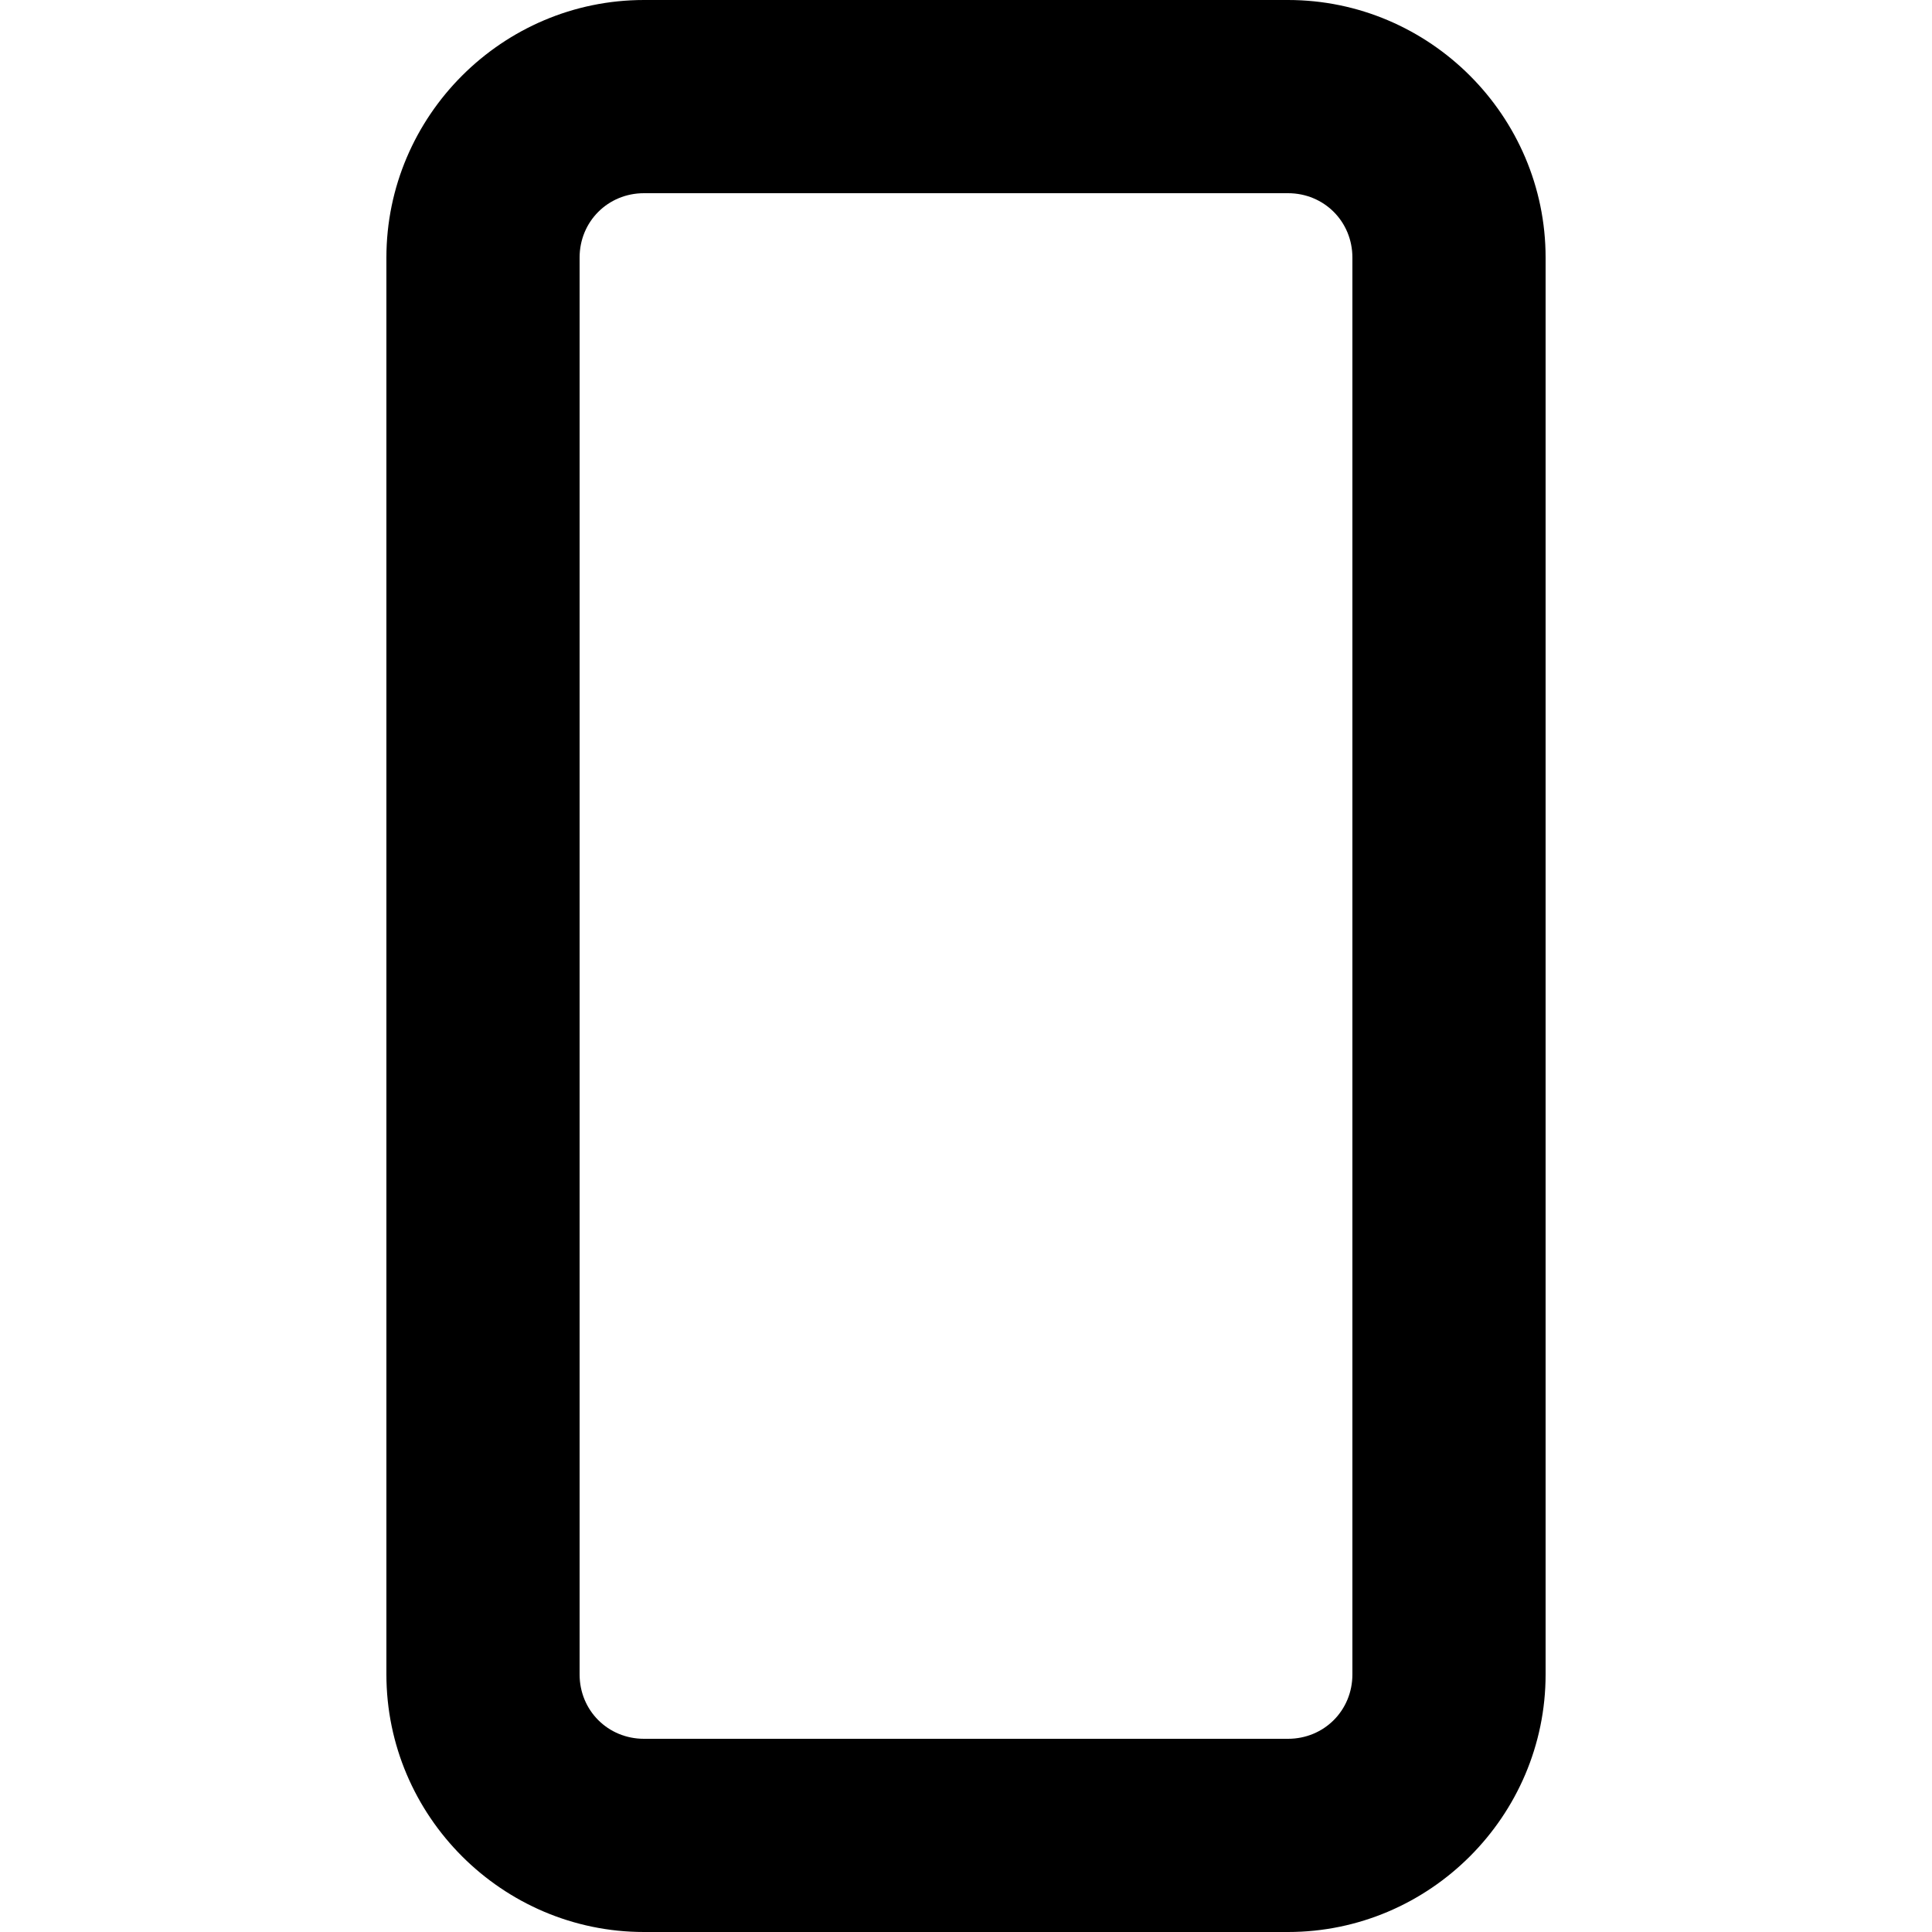
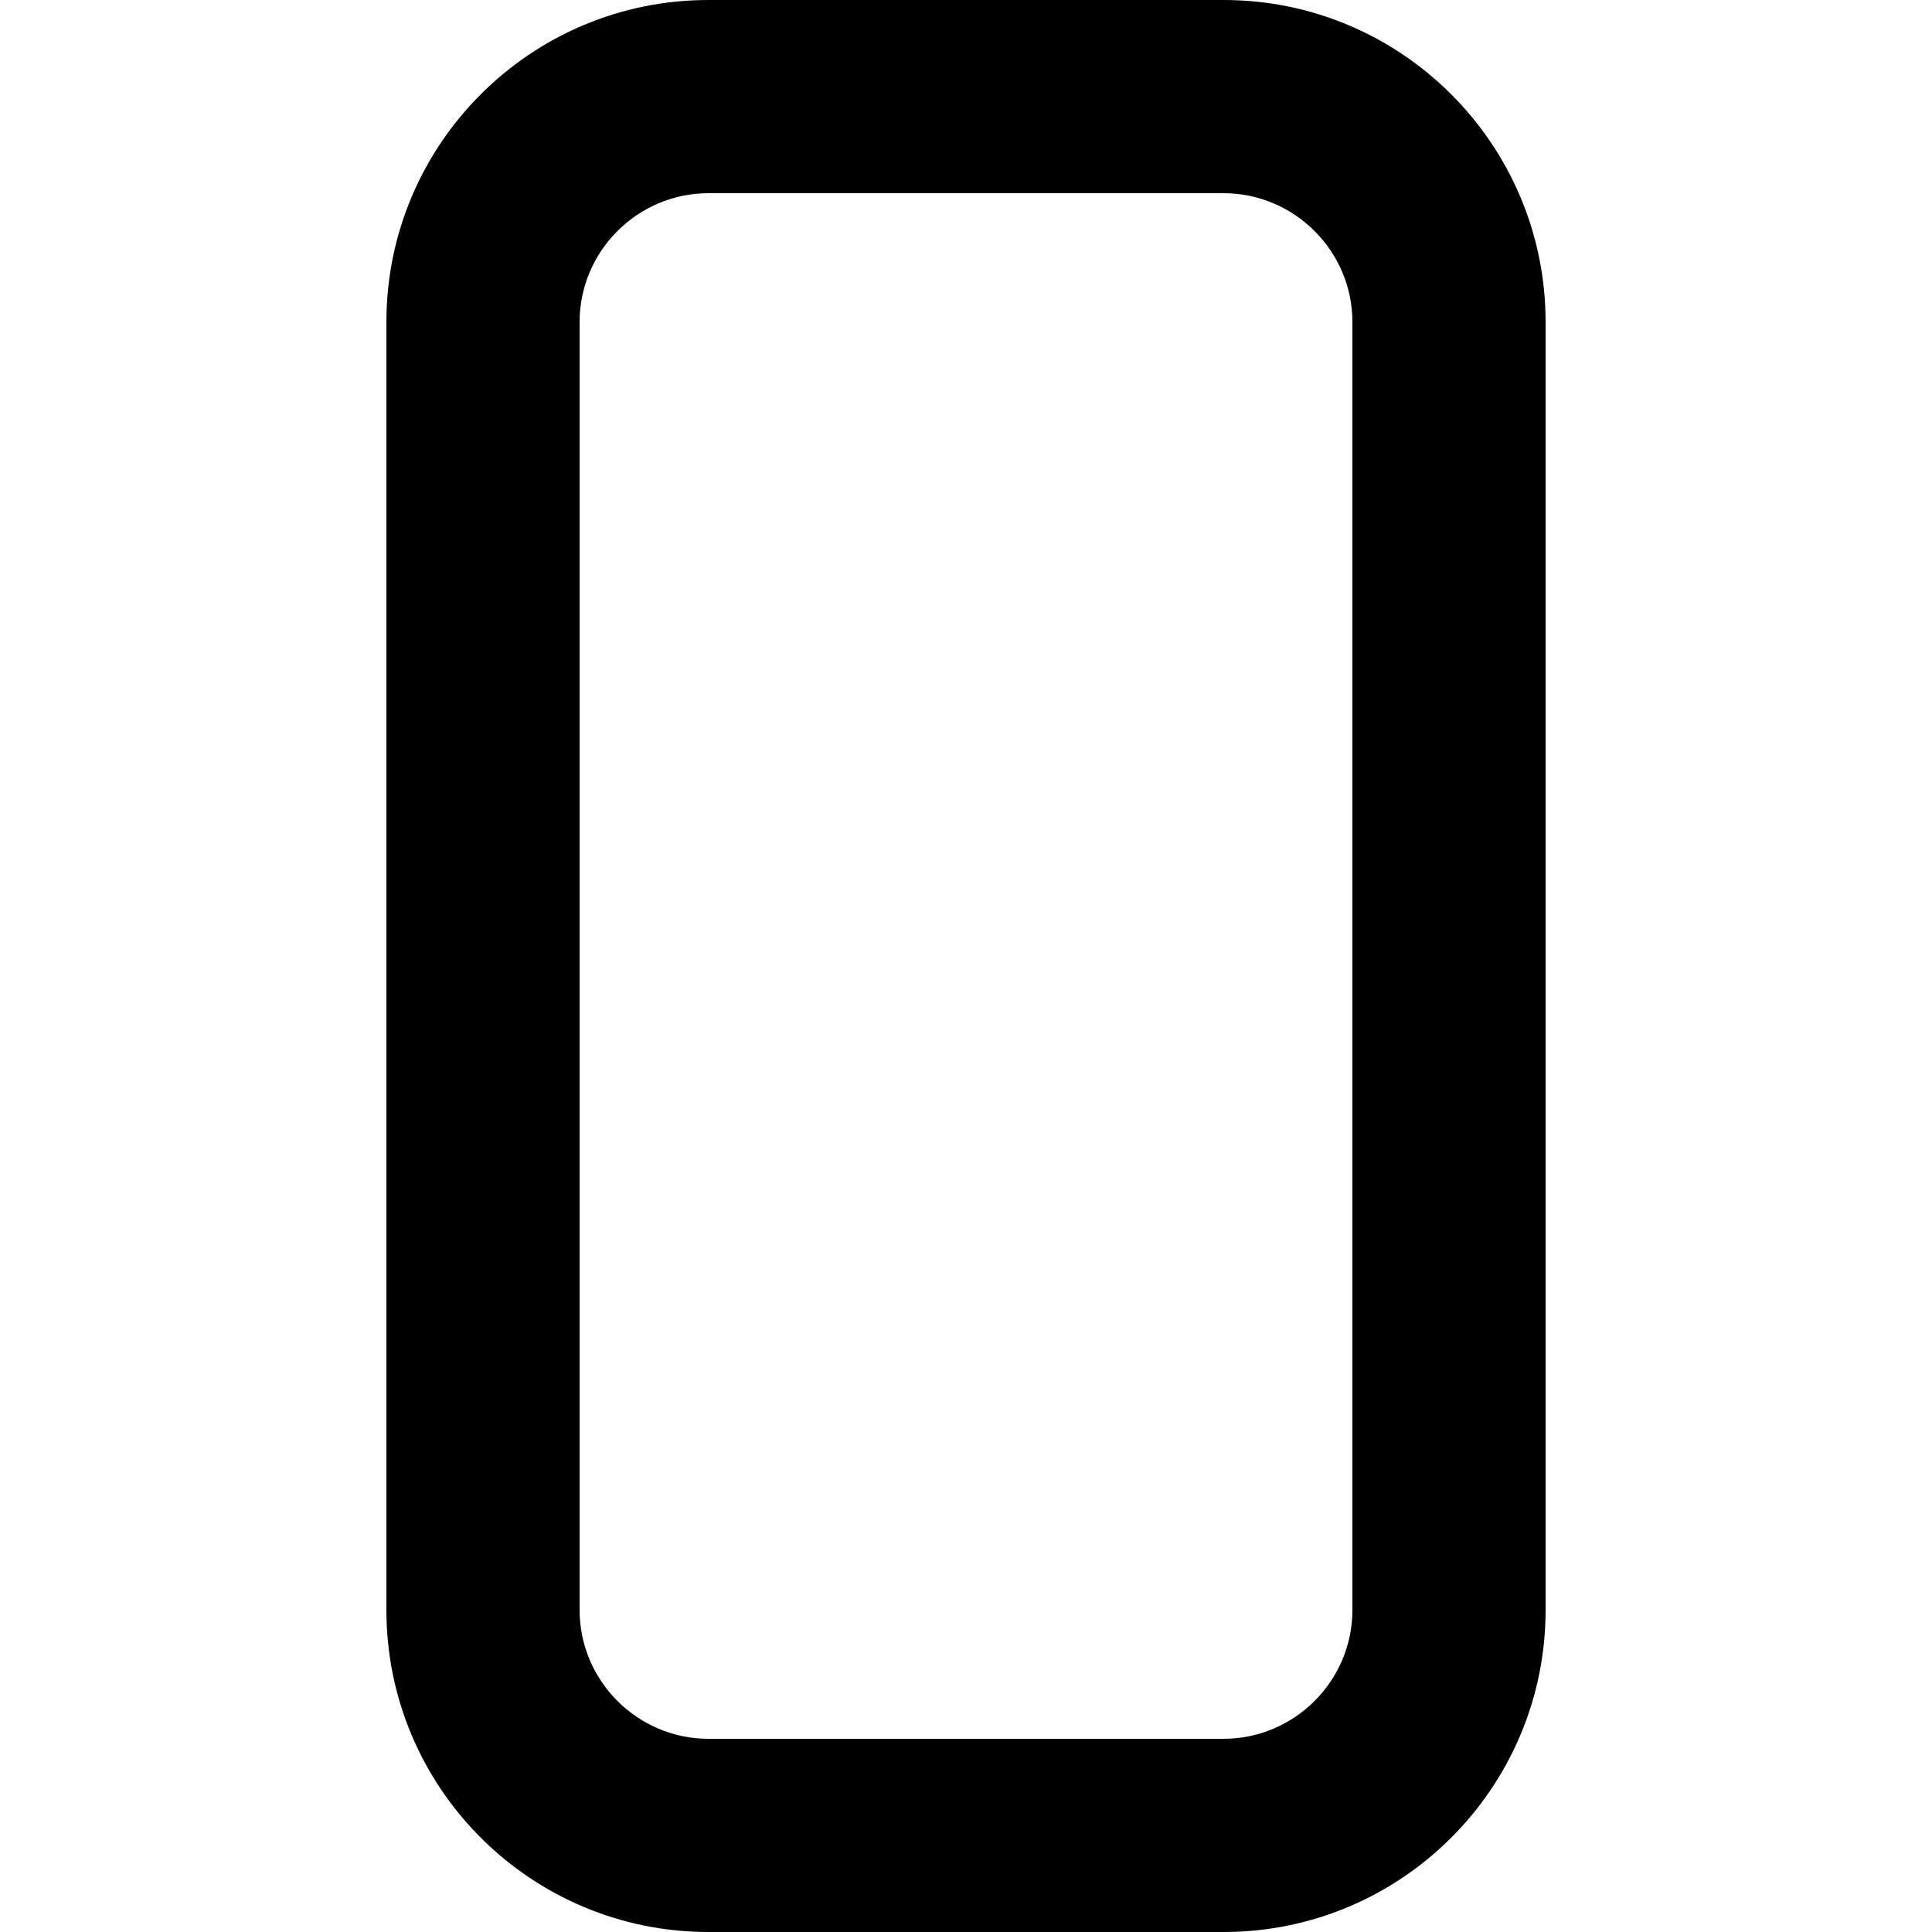
<svg xmlns="http://www.w3.org/2000/svg" viewBox="0 0 15 15">
-   <path d="M10 0C11.1 0 12 0.9 12 2L12 13C12 14.1 11.1 15 10 15L5 15C3.9 15 3 14.1 3 13L3 2C3 0.9 3.9 0 5 0L10 0ZM10 1.5L5 1.5C4.72 1.5 4.5 1.72 4.5 2L4.5 13C4.5 13.28 4.72 13.5 5 13.5L10 13.5C10.28 13.5 10.5 13.28 10.5 13L10.5 2C10.5 1.72 10.28 1.5 10 1.5Z" />
+   <path d="M9.5 0C10.88 0 12 1.12 12 2.5L12 12.5C12 13.88 10.88 15 9.5 15L5.5 15C4.12 15 3 13.88 3 12.5L3 2.5C3 1.12 4.12 0 5.5 0L9.5 0ZM9.5 1.5L5.5 1.5C4.95 1.5 4.5 1.95 4.5 2.5L4.5 12.5C4.5 13.05 4.95 13.5 5.5 13.5L9.5 13.5C10.05 13.5 10.5 13.05 10.5 12.5L10.5 2.5C10.5 1.95 10.05 1.5 9.5 1.5Z" />
</svg>
